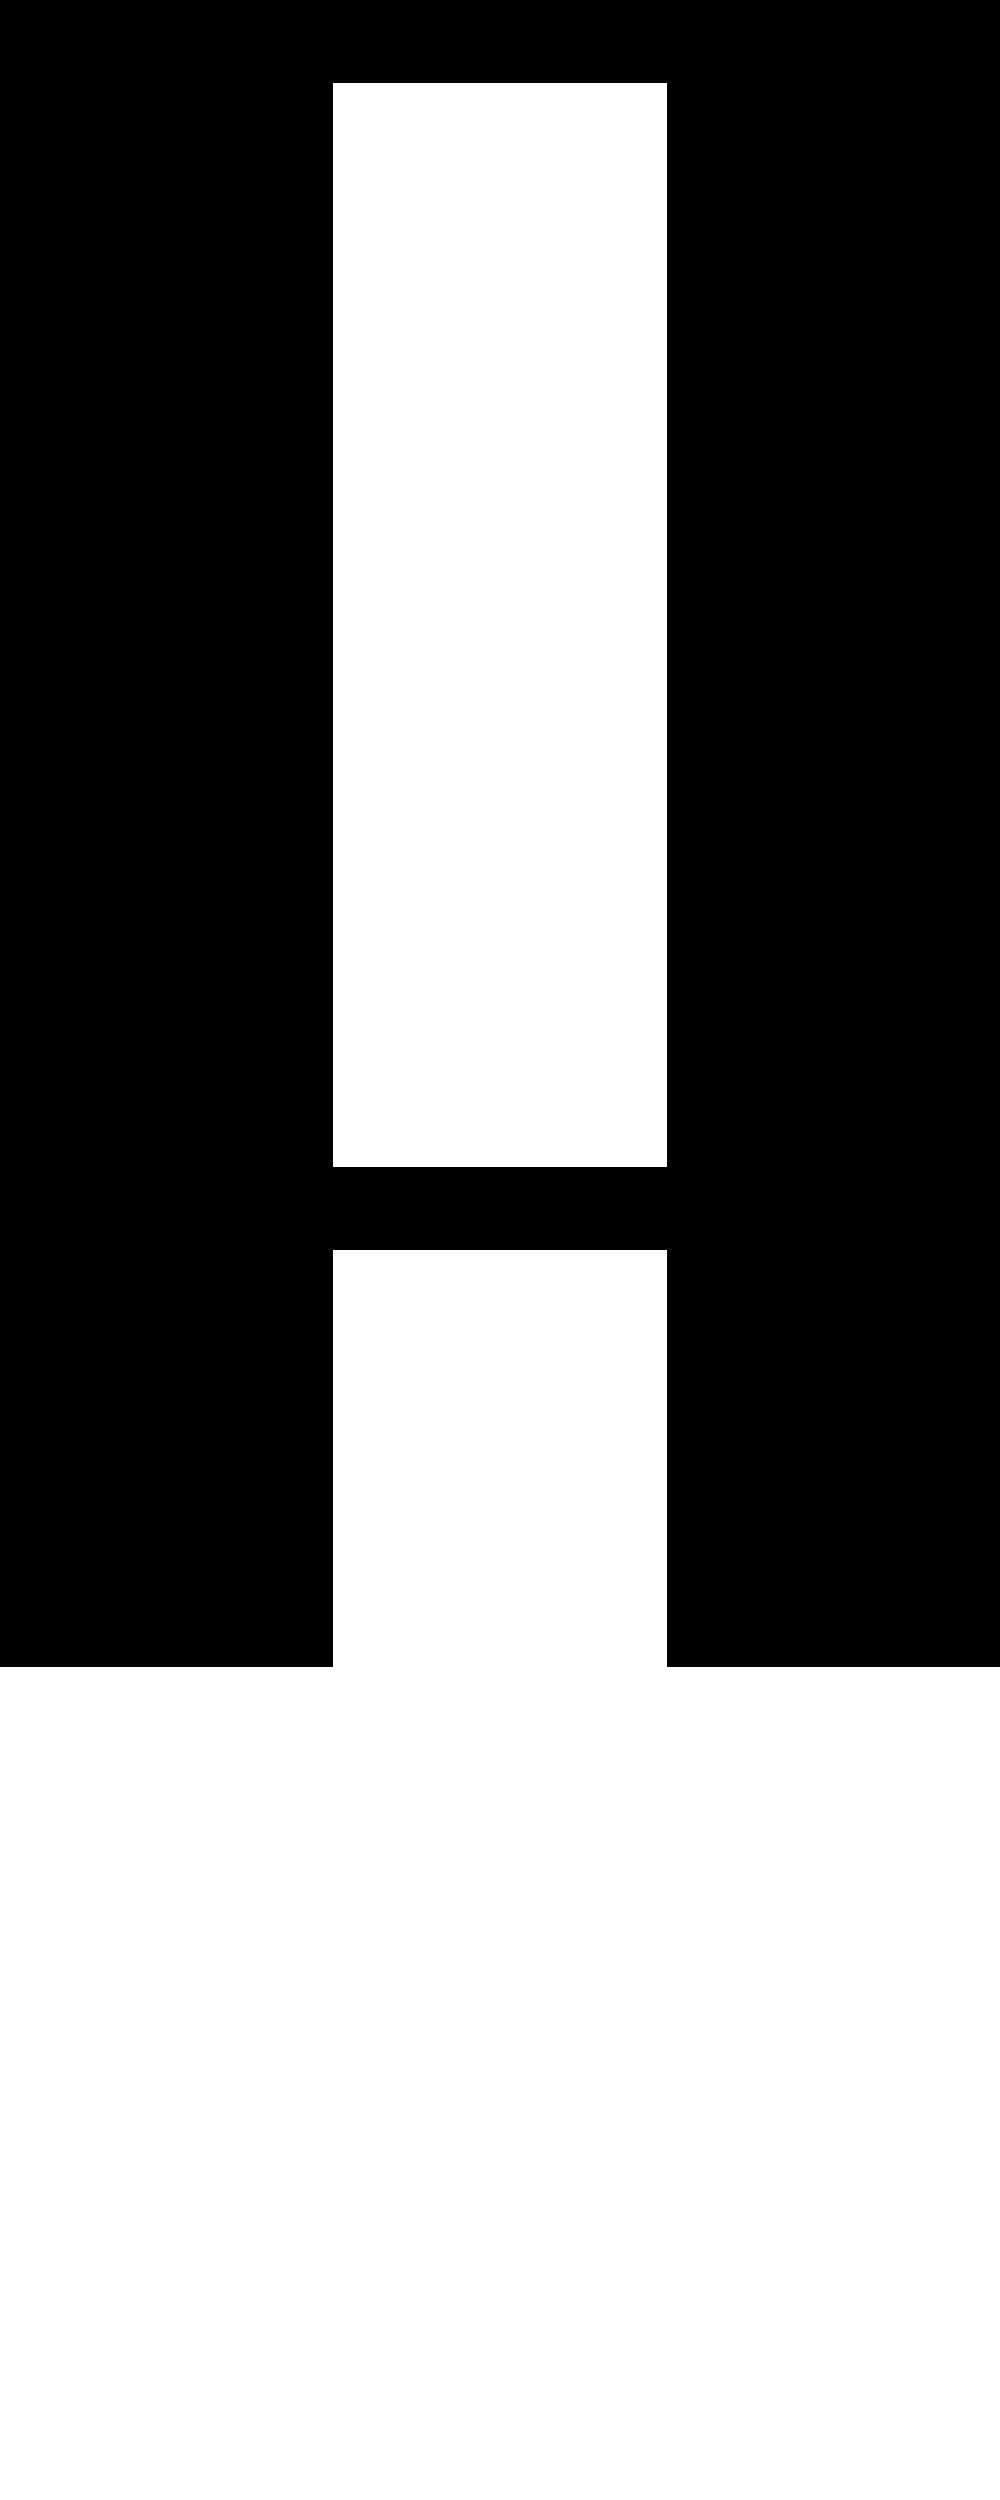
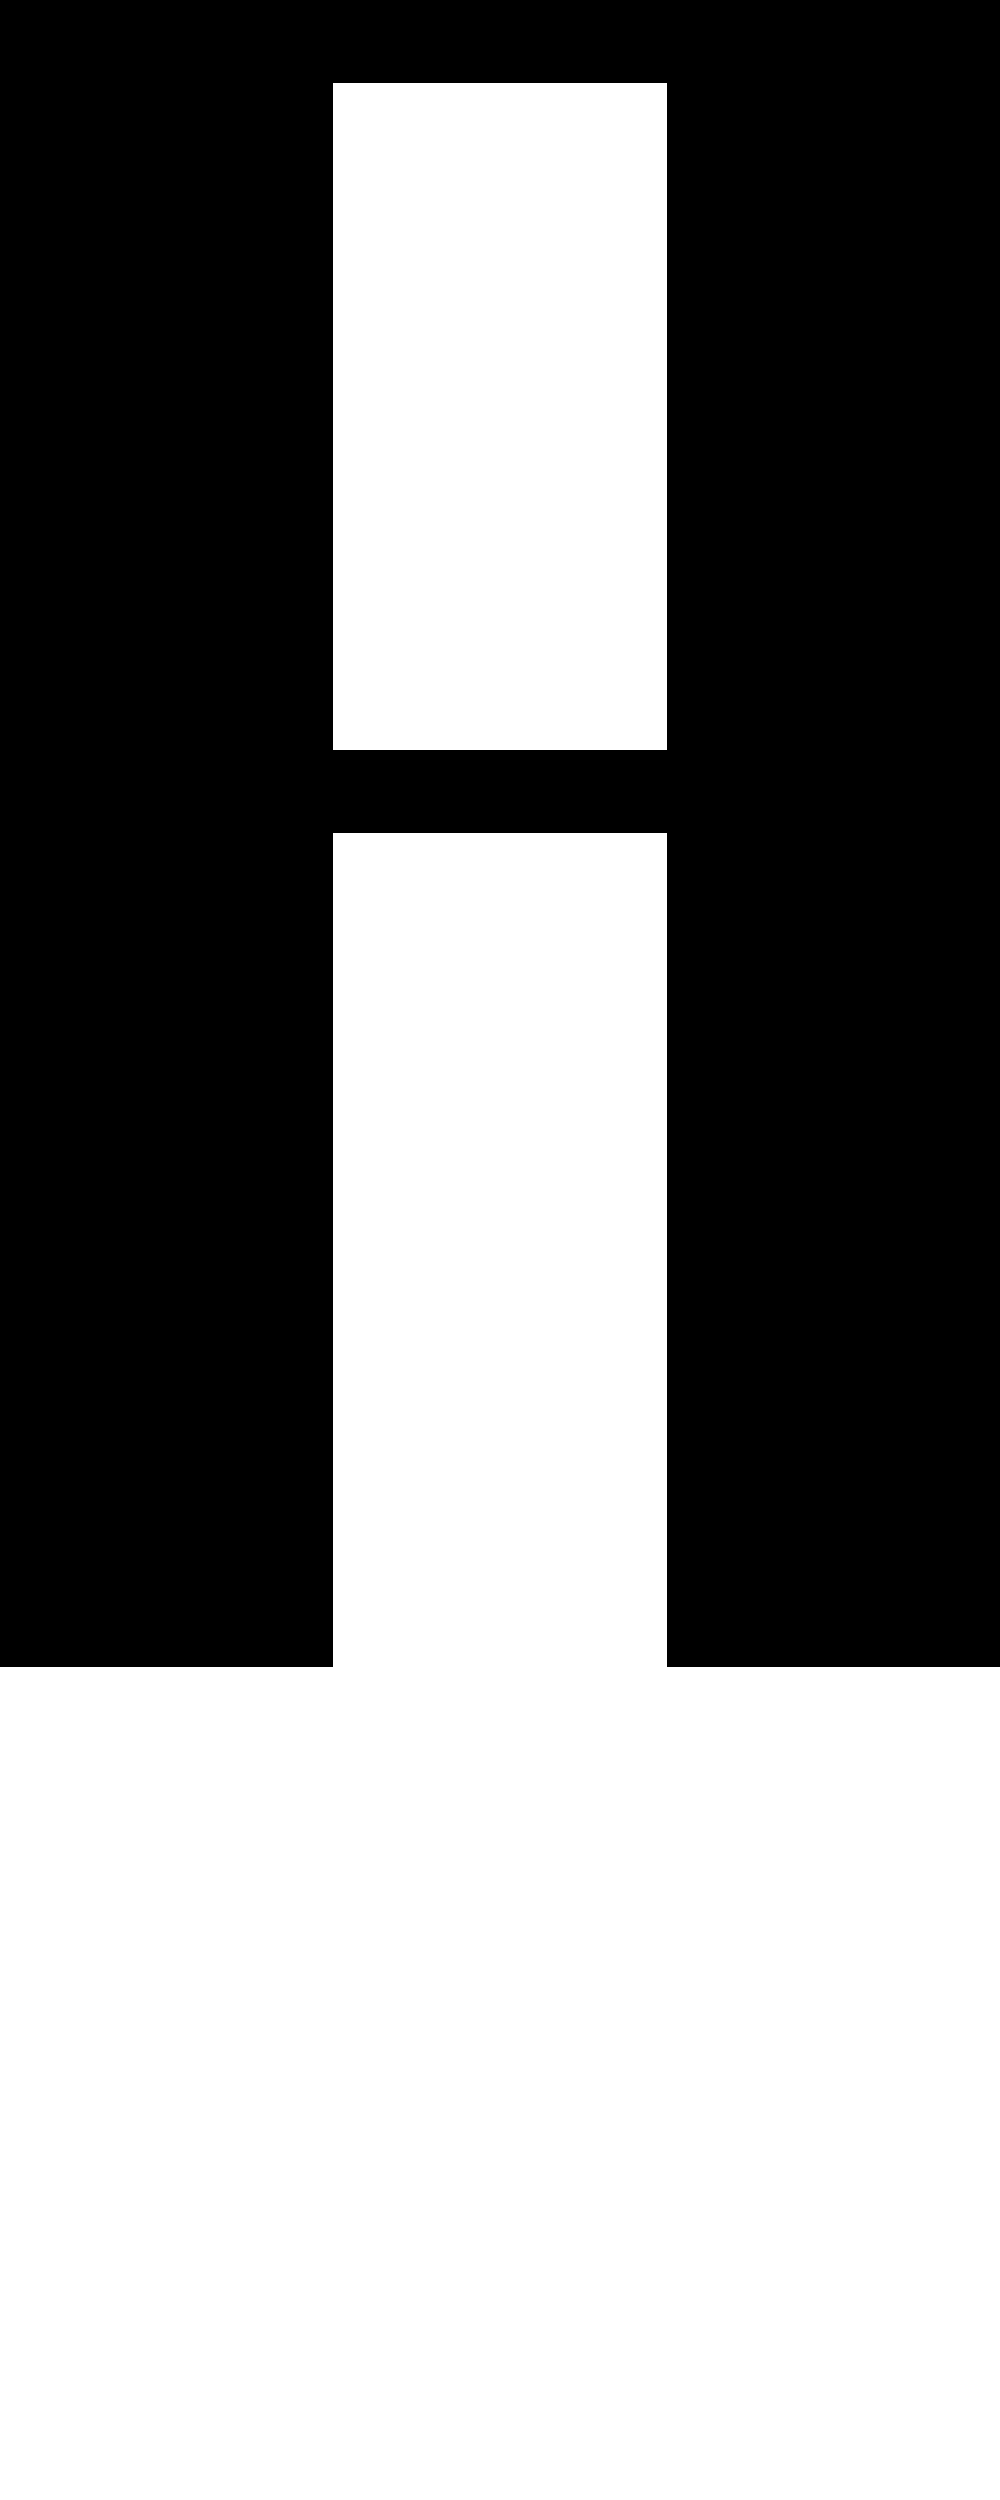
- <svg xmlns="http://www.w3.org/2000/svg" viewBox="0 0 12 30" width="12" height="30" shape-rendering="crispEdges">
+ <svg xmlns="http://www.w3.org/2000/svg" viewBox="0 0 12 30" width="12" height="30" shape-rendering="crispEdges" data-char="A" data-codepoint="U+0041">
  <g>
-     <polygon class="A" points="0,0 4,0 4,20 0,20" />
-     <polygon class="A" points="8,0 12,0 12,20 8,20" />
-     <polygon class="A" points="0,0 12,0 12,1 0,1" />
-     <polygon class="A" points="0,14 12,14 12,15 0,15" />
+     <polygon class="glyph glyph-u0041" points="0,0 12,0 12,1 0,1" />
+     <polygon class="glyph glyph-u0041" points="0,1 4,1 4,9 0,9" />
+     <polygon class="glyph glyph-u0041" points="8,1 12,1 12,9 8,9" />
+     <polygon class="glyph glyph-u0041" points="0,9 12,9 12,10 0,10" />
+     <polygon class="glyph glyph-u0041" points="0,10 4,10 4,20 0,20" />
+     <polygon class="glyph glyph-u0041" points="8,10 12,10 12,20 8,20" />
  </g>
</svg>
